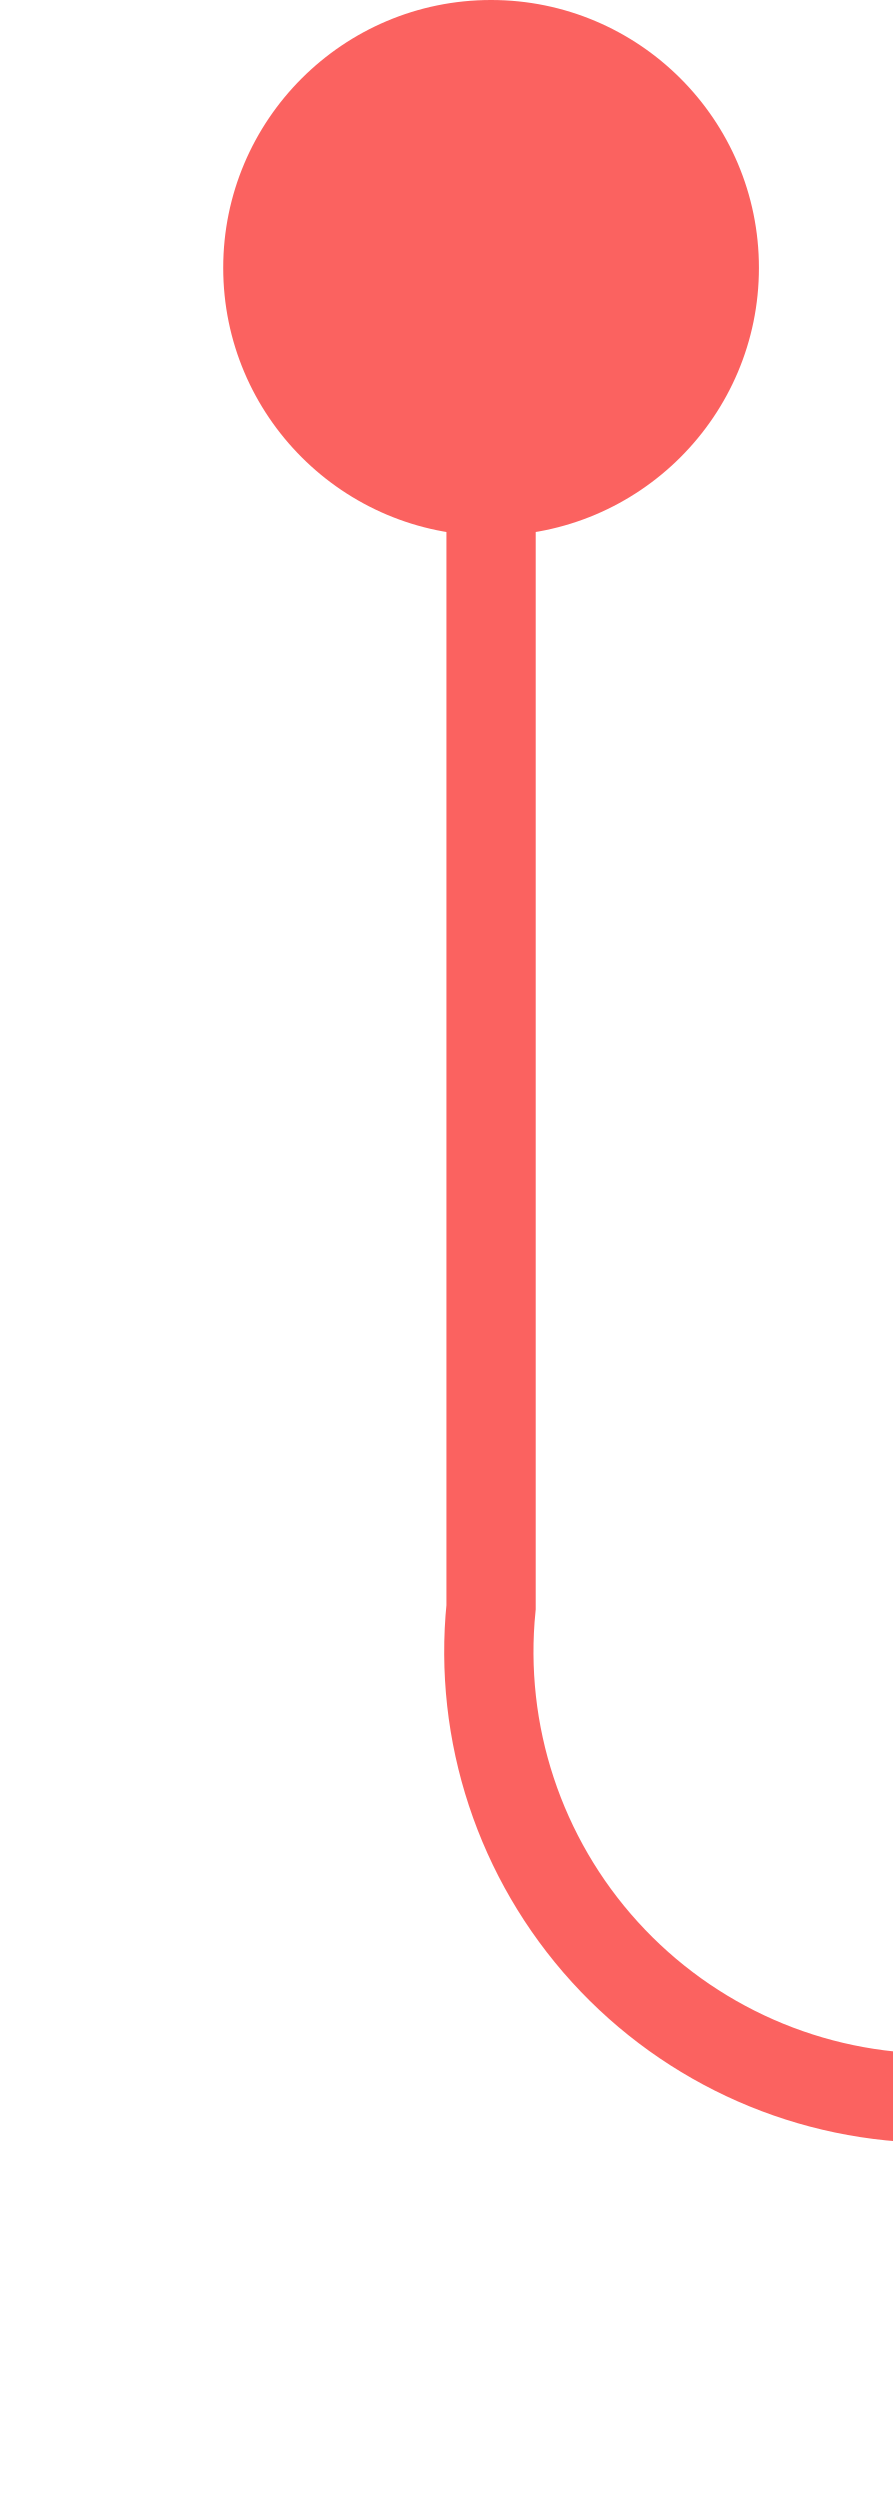
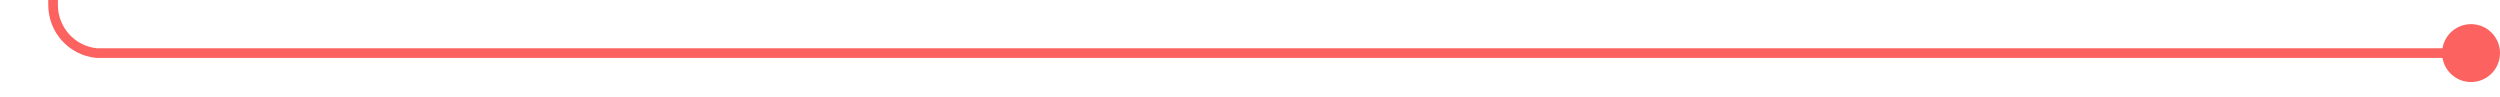
- <svg xmlns="http://www.w3.org/2000/svg" version="1.1" width="10px" height="28px" preserveAspectRatio="xMidYMin meet" viewBox="354 121  8 28">
-   <path d="M 358.5 122  L 358.5 139  A 5 5 0 0 0 363.5 144.5 L 483 144.5  " stroke-width="1" stroke="#fb6260" fill="none" />
-   <path d="M 358.5 121  A 3 3 0 0 0 355.5 124 A 3 3 0 0 0 358.5 127 A 3 3 0 0 0 361.5 124 A 3 3 0 0 0 358.5 121 Z M 482 139  L 482 150  L 483 150  L 483 139  L 482 139  Z " fill-rule="nonzero" fill="#fb6260" stroke="none" />
+ <svg xmlns="http://www.w3.org/2000/svg" version="1.1" width="259px" height="10px" preserveAspectRatio="xMinYMid meet" viewBox="145 632  259 8">
+   <path d="M 403 636.5  L 155 636.5  A 5 5 0 0 1 150.5 631.5 L 150.5 534  A 5 5 0 0 1 155.5 529.5 L 165 529.5  " stroke-width="1" stroke="#fb6260" fill="none" />
+   <path d="M 401 633.5  A 3 3 0 0 0 398 636.5 A 3 3 0 0 0 401 639.5 A 3 3 0 0 0 404 636.5 A 3 3 0 0 0 401 633.5 Z M 164 524  L 164 535  L 165 535  L 165 524  L 164 524  Z " fill-rule="nonzero" fill="#fb6260" stroke="none" />
</svg>
